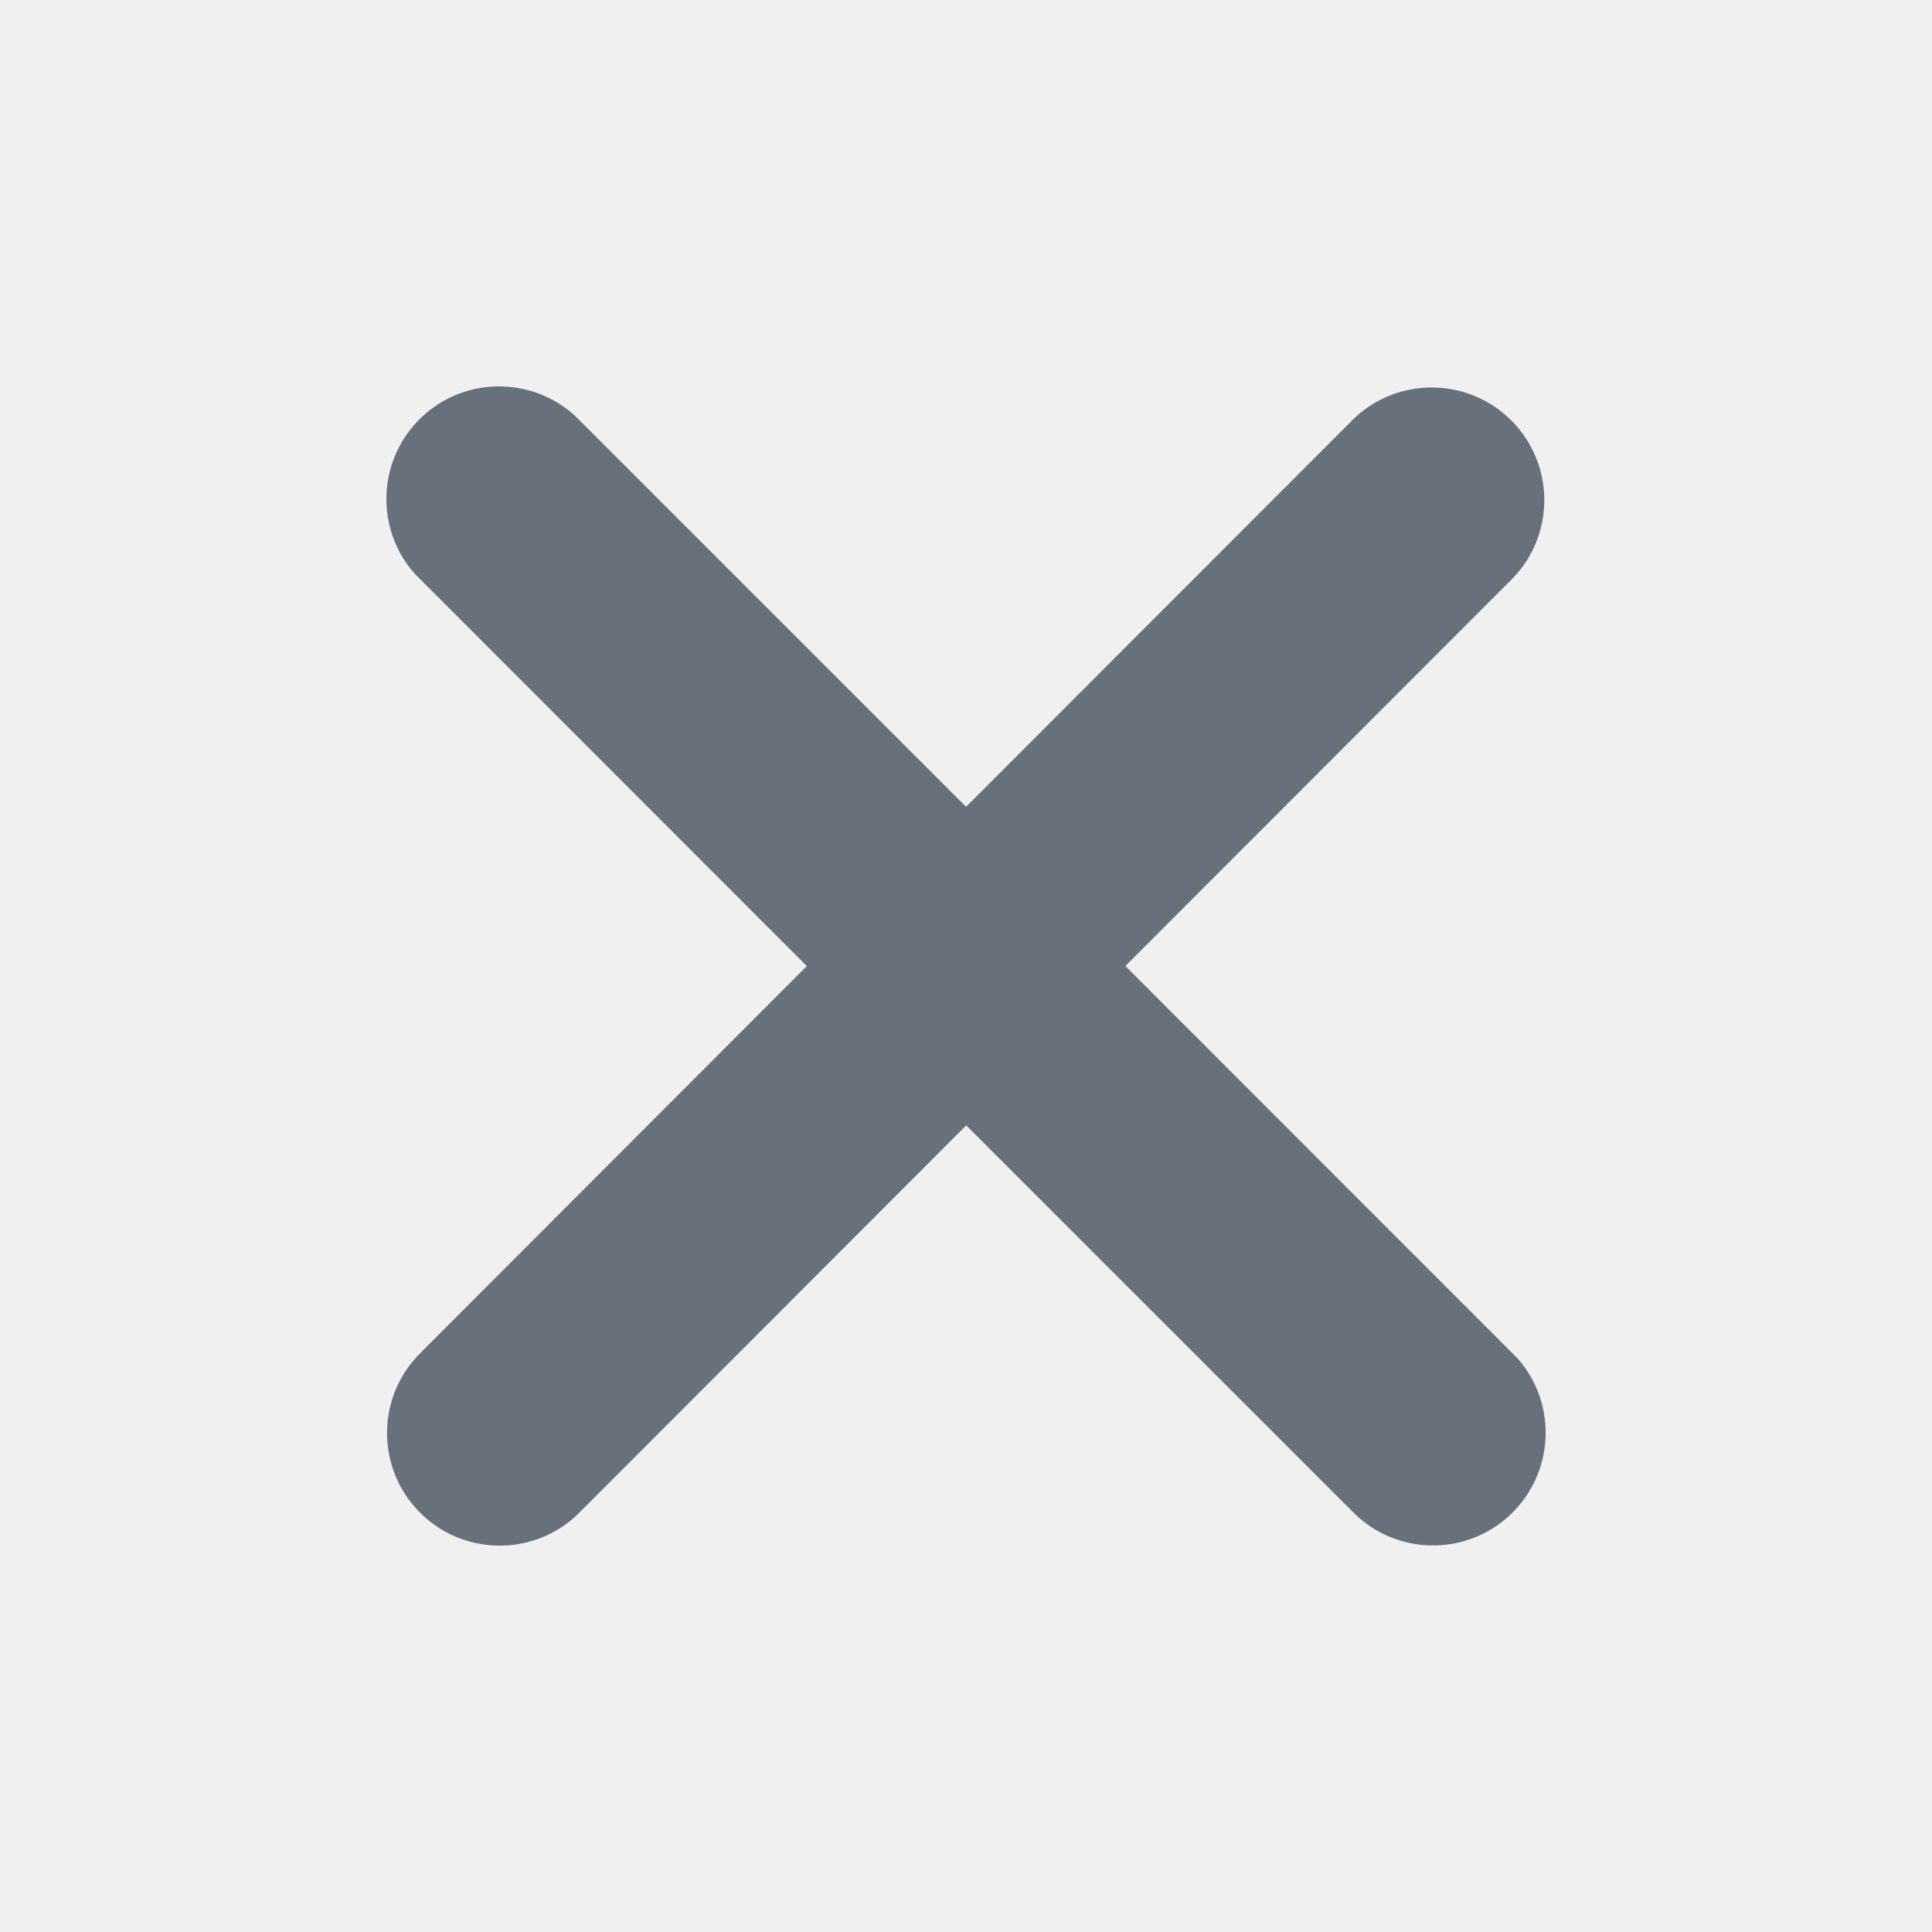
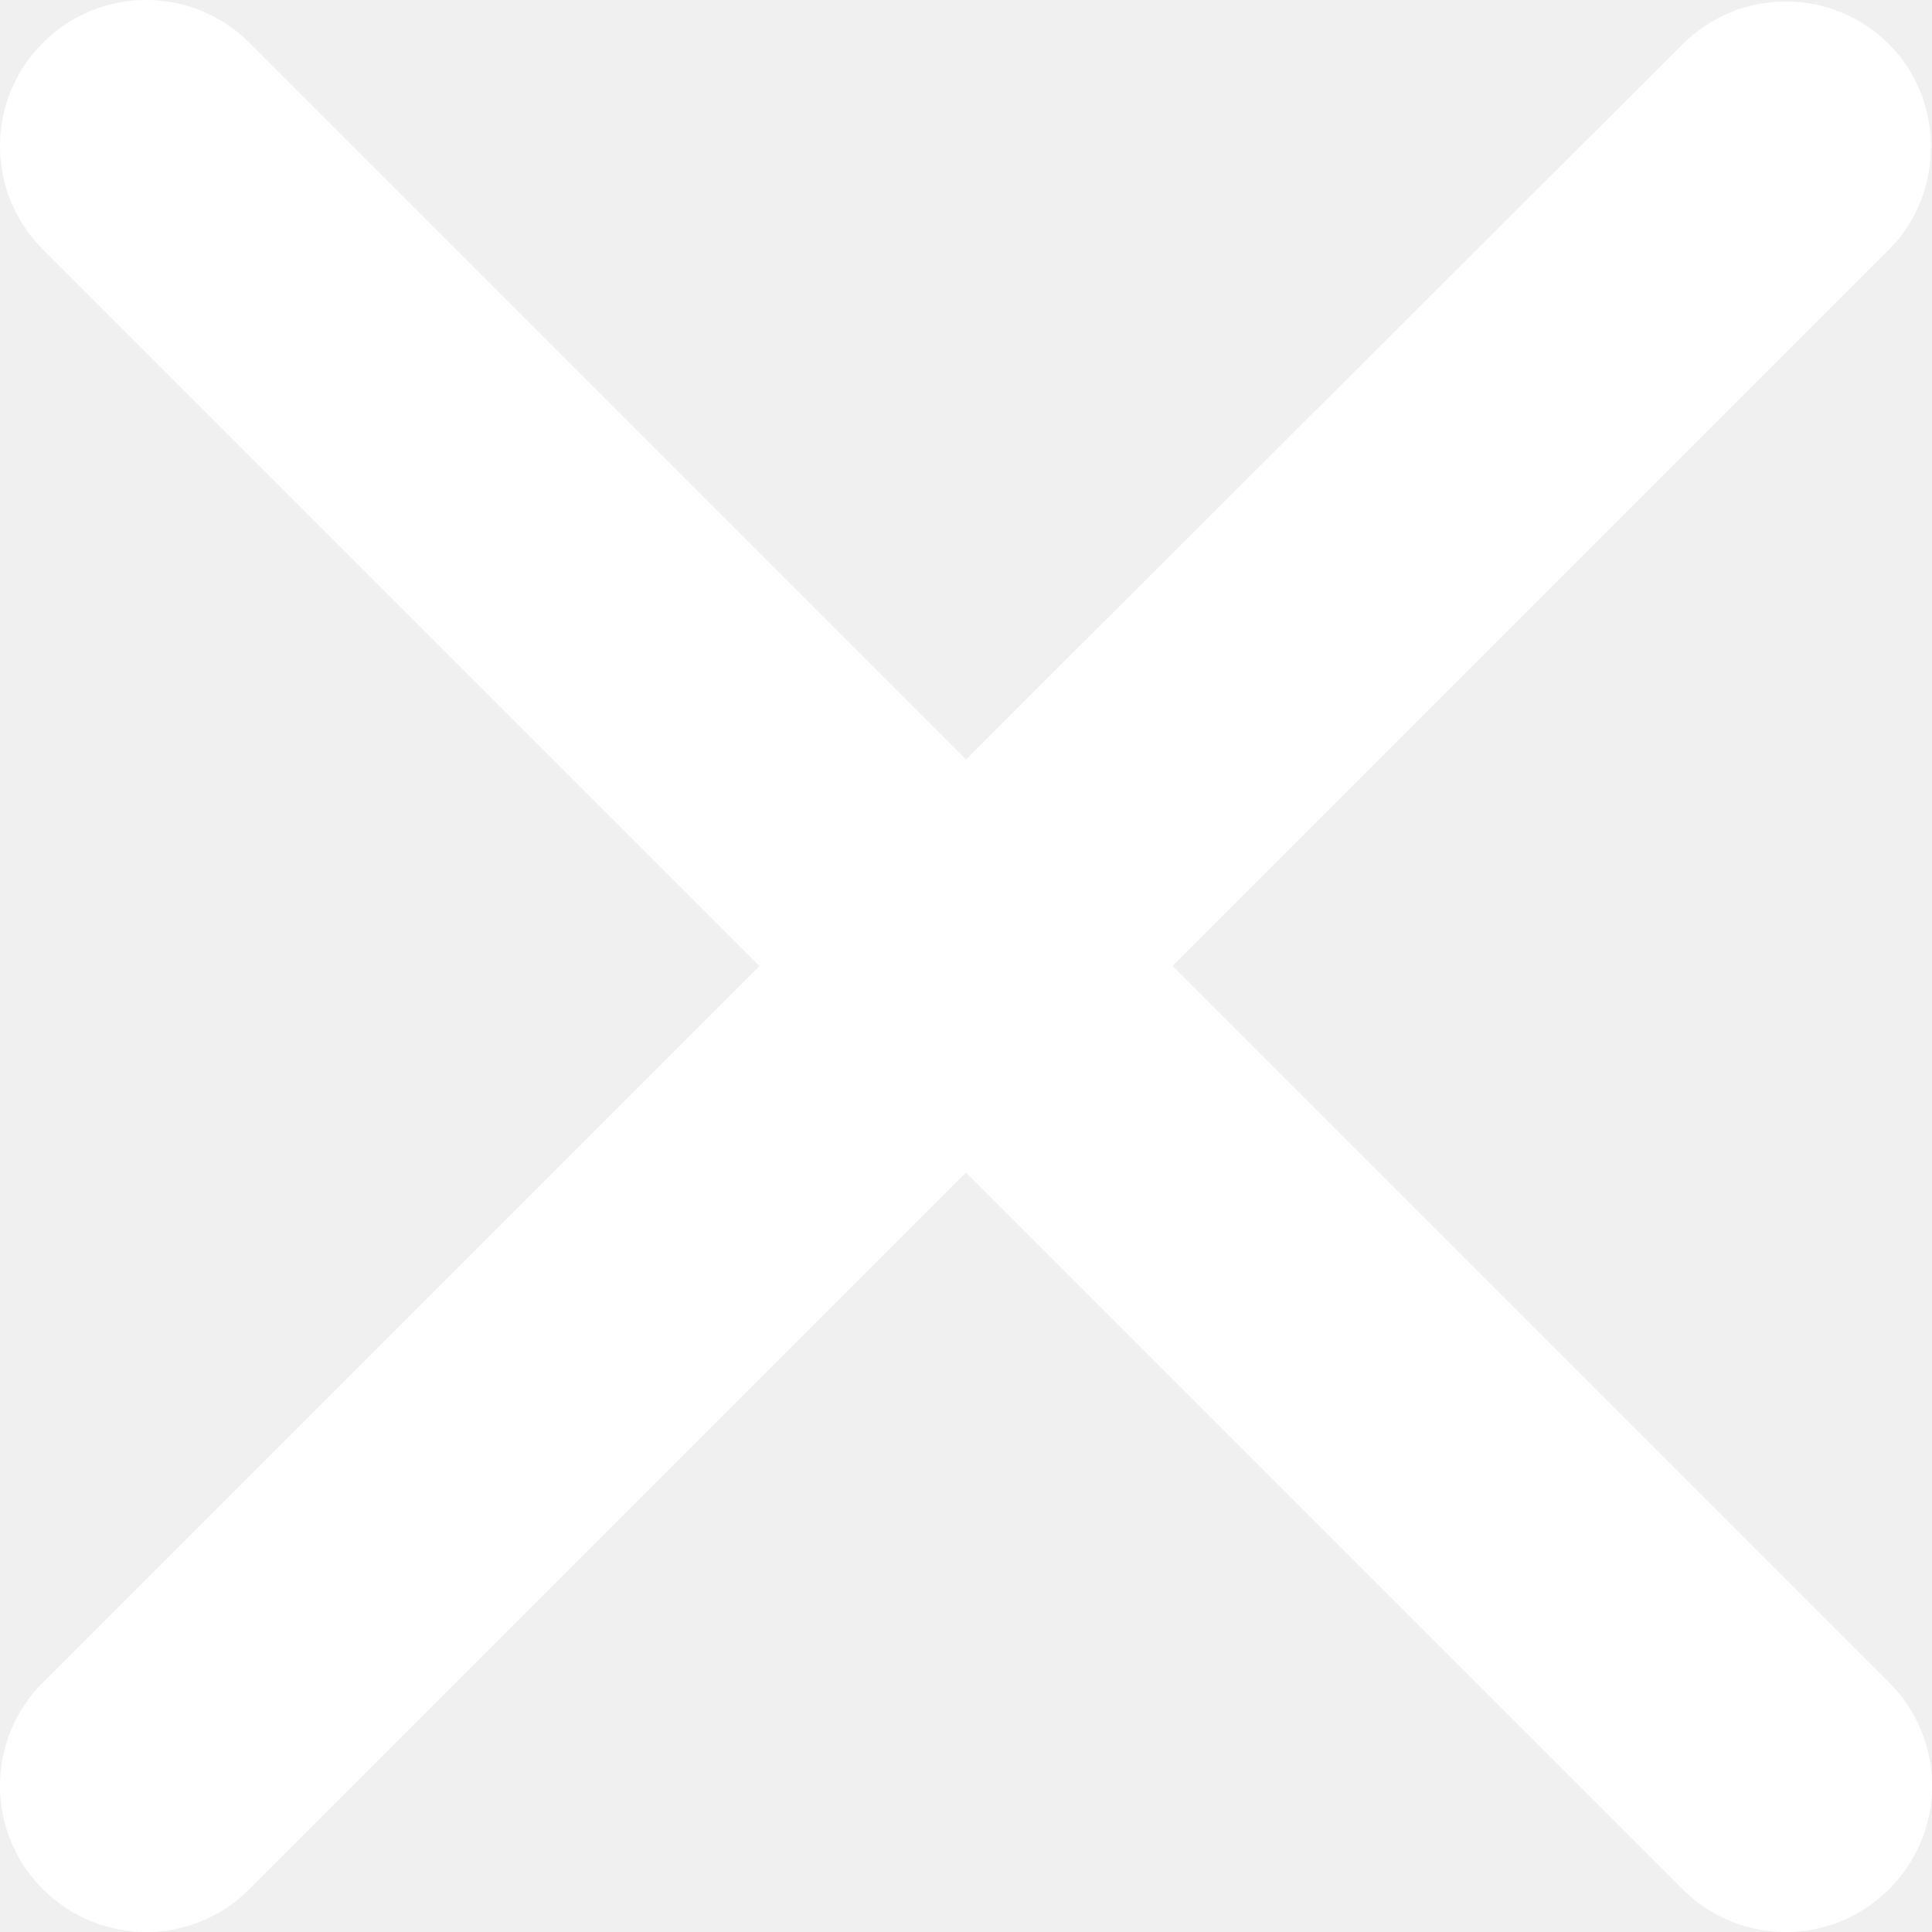
- <svg xmlns="http://www.w3.org/2000/svg" width="20" height="20" viewBox="0 0 20 20" fill="none">
-   <path d="M4.323 4.36C4.768 3.895 5.507 3.878 5.972 4.323L10.001 8.352L13.971 4.378C14.413 3.909 15.151 3.887 15.62 4.328C16.064 4.747 16.107 5.431 15.735 5.901L15.669 5.977L11.65 10L15.71 14.062C16.106 14.511 16.099 15.197 15.677 15.638C15.232 16.104 14.493 16.12 14.028 15.675L10.002 11.65L6.022 15.634C5.581 16.102 4.842 16.125 4.373 15.683C3.929 15.265 3.886 14.58 4.258 14.111L4.324 14.034L8.352 10.001L4.29 5.936C3.894 5.487 3.902 4.801 4.323 4.36Z" fill="#67707B" />
+ <svg xmlns="http://www.w3.org/2000/svg" width="22" height="22" viewBox="0 0 22 22" fill="none">
+   <g id="Vector">
+     <path id="Vector_2" d="M21.512 0.505C20.861 -0.146 19.81 -0.146 19.159 0.505L11 8.647L2.841 0.488C2.19 -0.163 1.139 -0.163 0.488 0.488C-0.163 1.139 -0.163 2.19 0.488 2.841L8.647 11L0.488 19.159C-0.163 19.81 -0.163 20.861 0.488 21.512C1.139 22.163 2.19 22.163 2.841 21.512L11 13.353L19.159 21.512C19.81 22.163 20.861 22.163 21.512 21.512C22.163 20.861 22.163 19.81 21.512 19.159L13.353 11L21.512 2.841C22.146 2.207 22.146 1.139 21.512 0.505Z" fill="white" />
+   </g>
</svg>
